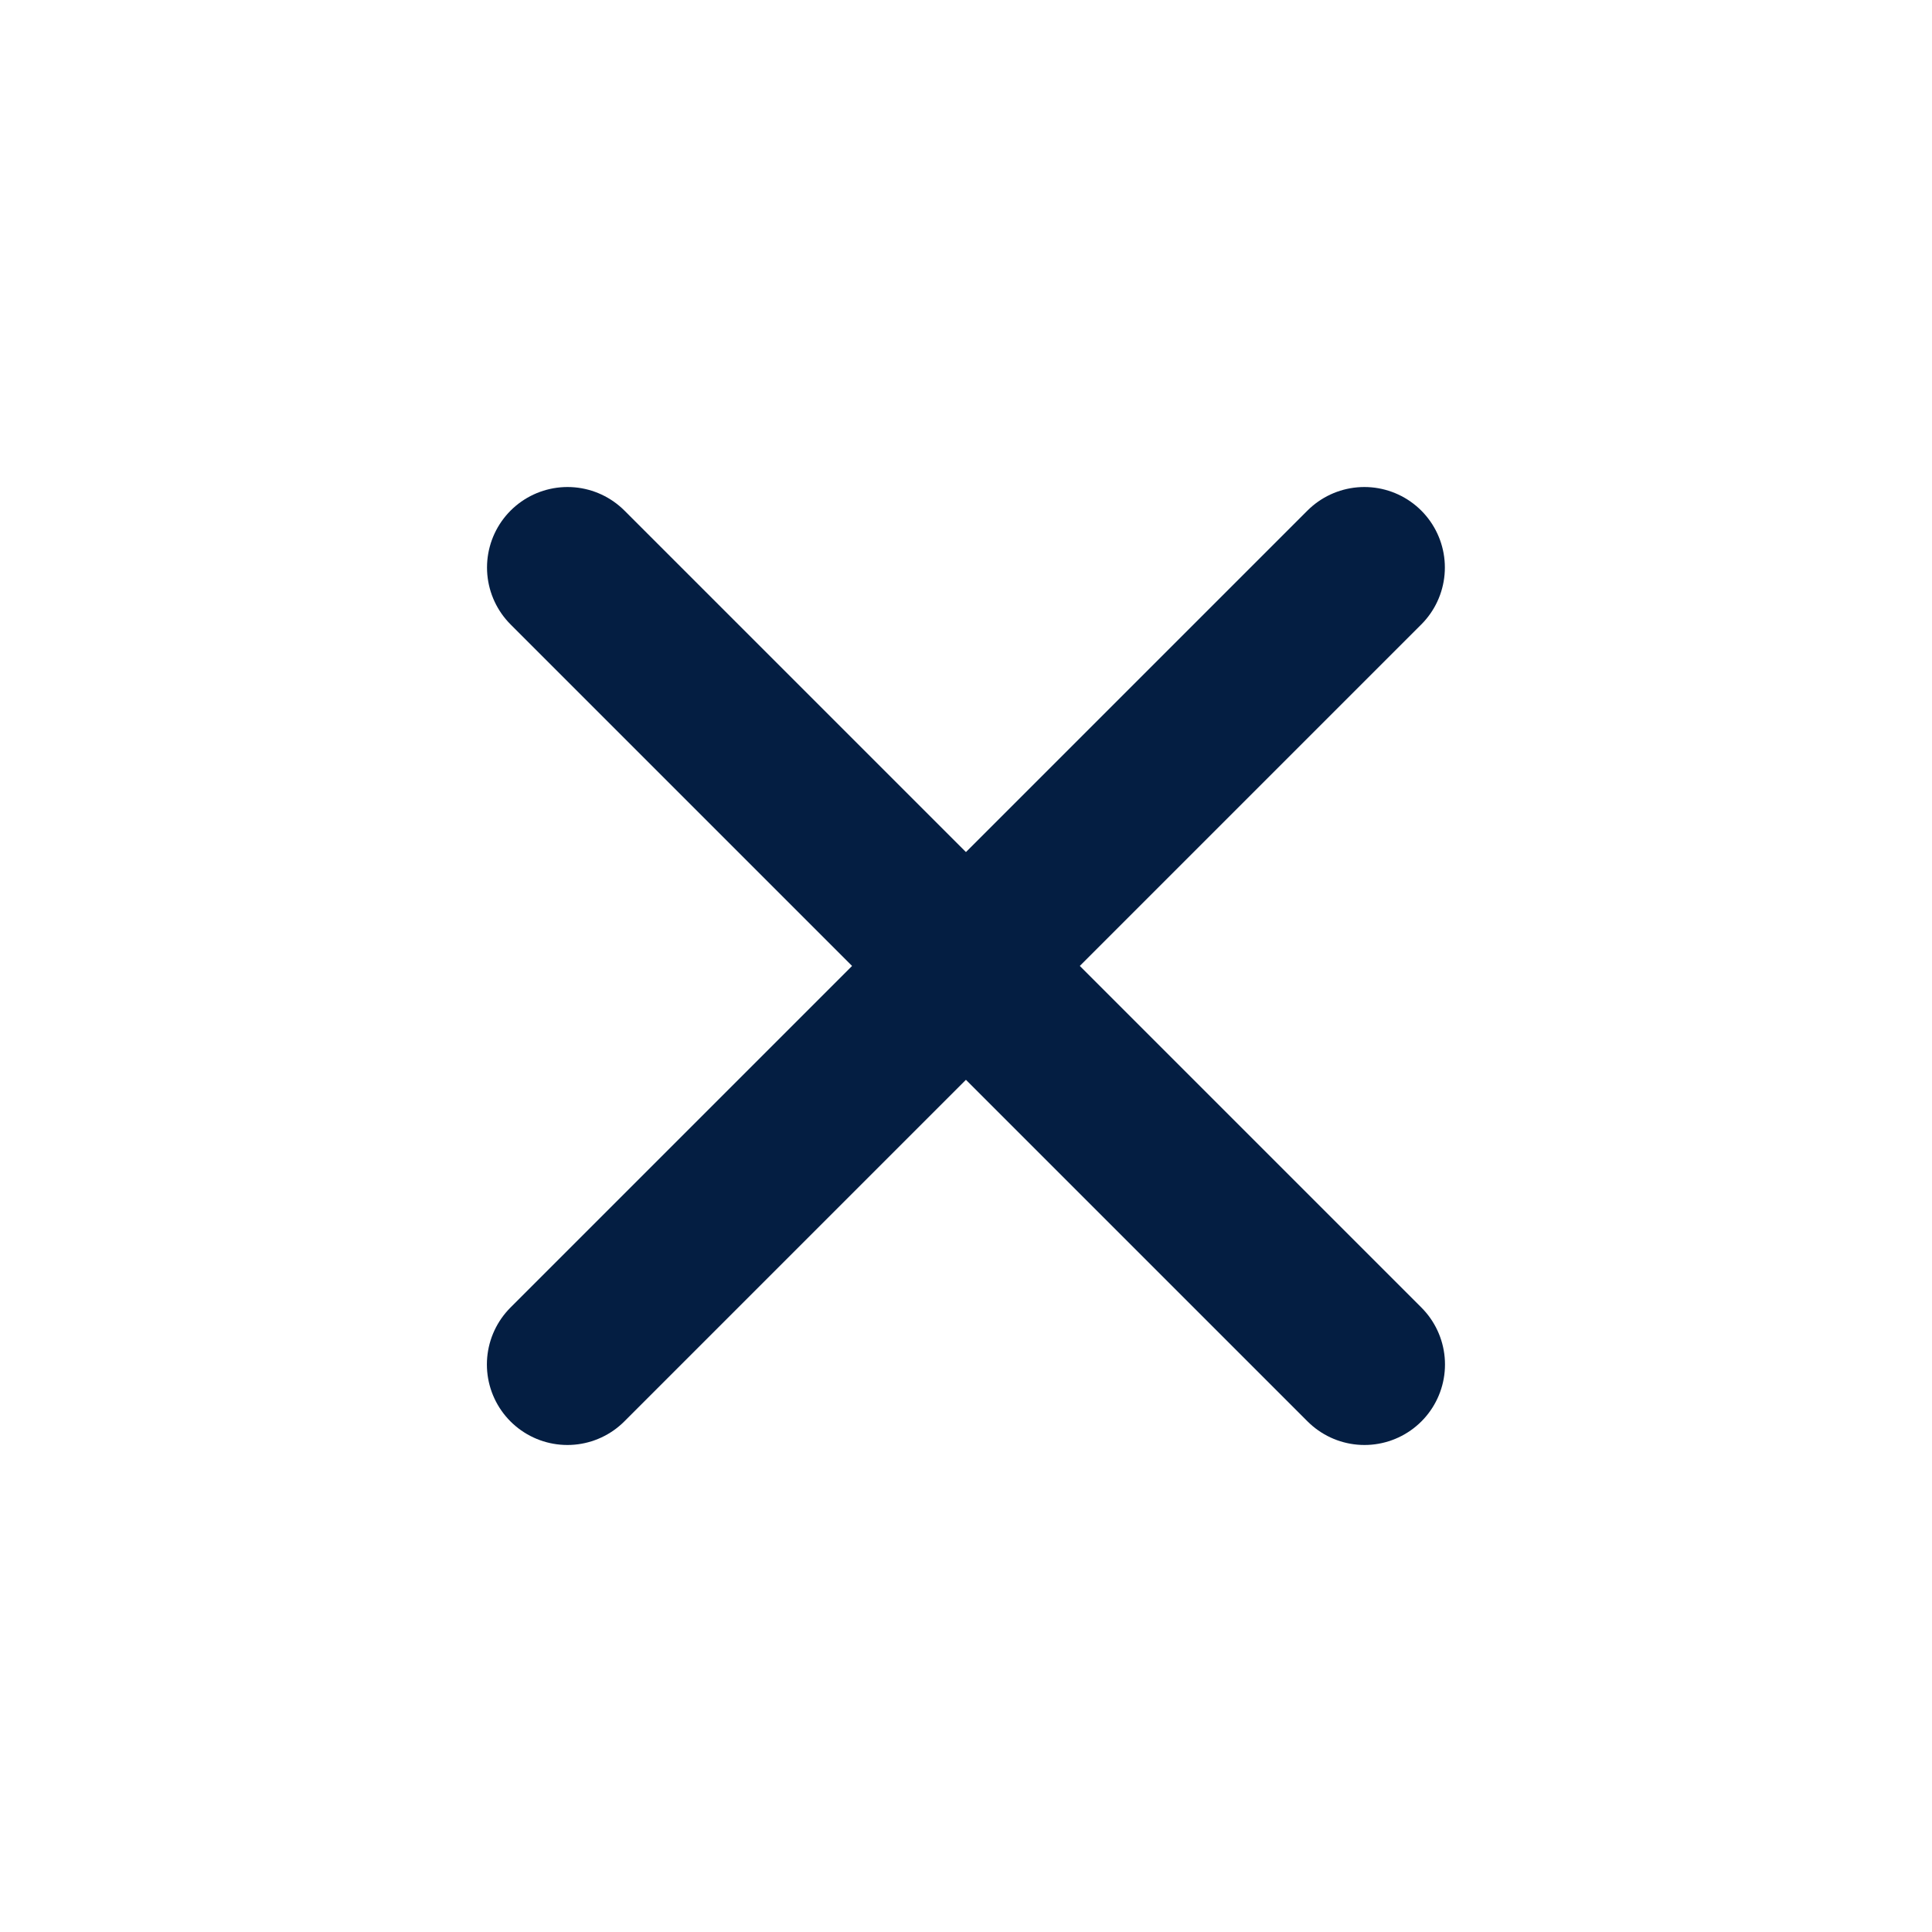
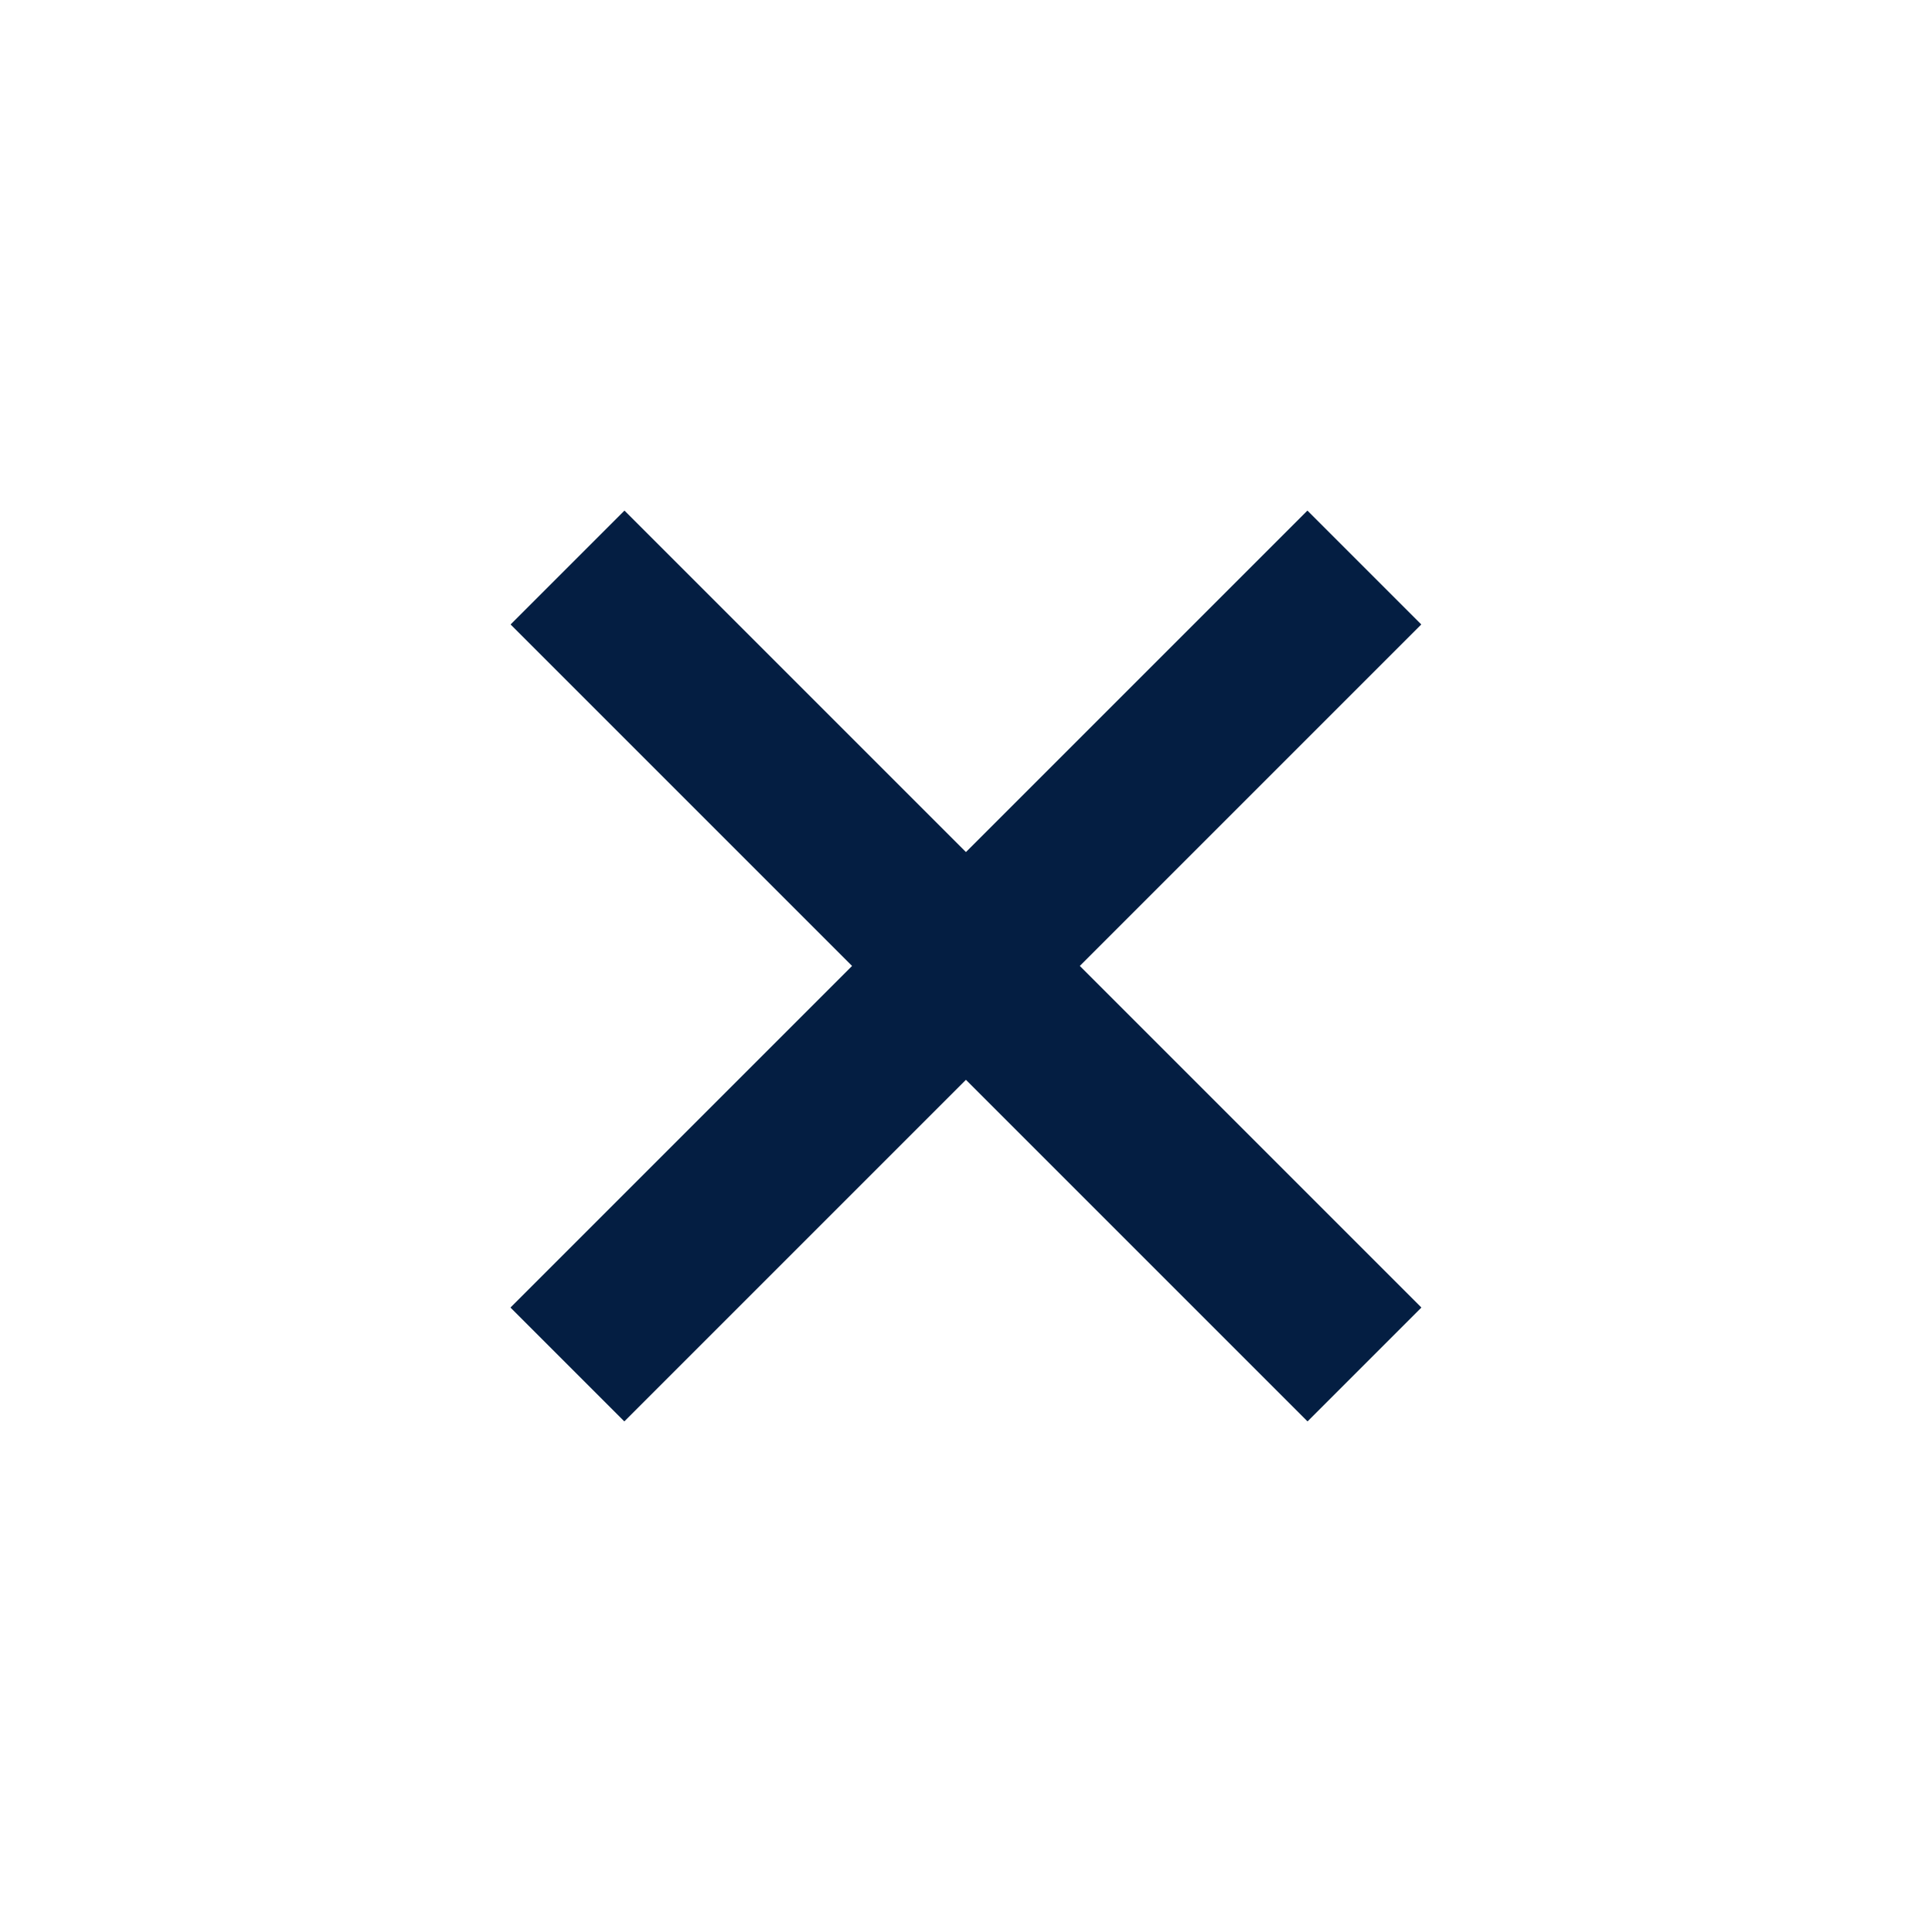
<svg xmlns="http://www.w3.org/2000/svg" width="32" height="32" viewBox="0 0 32 32" fill="none">
-   <path d="M9.398 22.6L22.598 9.4" stroke="#041E42" stroke-width="2.667" stroke-linecap="round" stroke-linejoin="round" />
-   <path d="M9.4 9.4L22.6 22.6" stroke="#041E42" stroke-width="2.667" stroke-linecap="round" stroke-linejoin="round" />
+   <path d="M9.398 22.6L22.598 9.4" stroke="#041E42" stroke-width="2.667" strokeLinecap="round" stroke-linejoin="round" />
+   <path d="M9.4 9.4L22.6 22.6" stroke="#041E42" stroke-width="2.667" strokeLinecap="round" stroke-linejoin="round" />
</svg>
